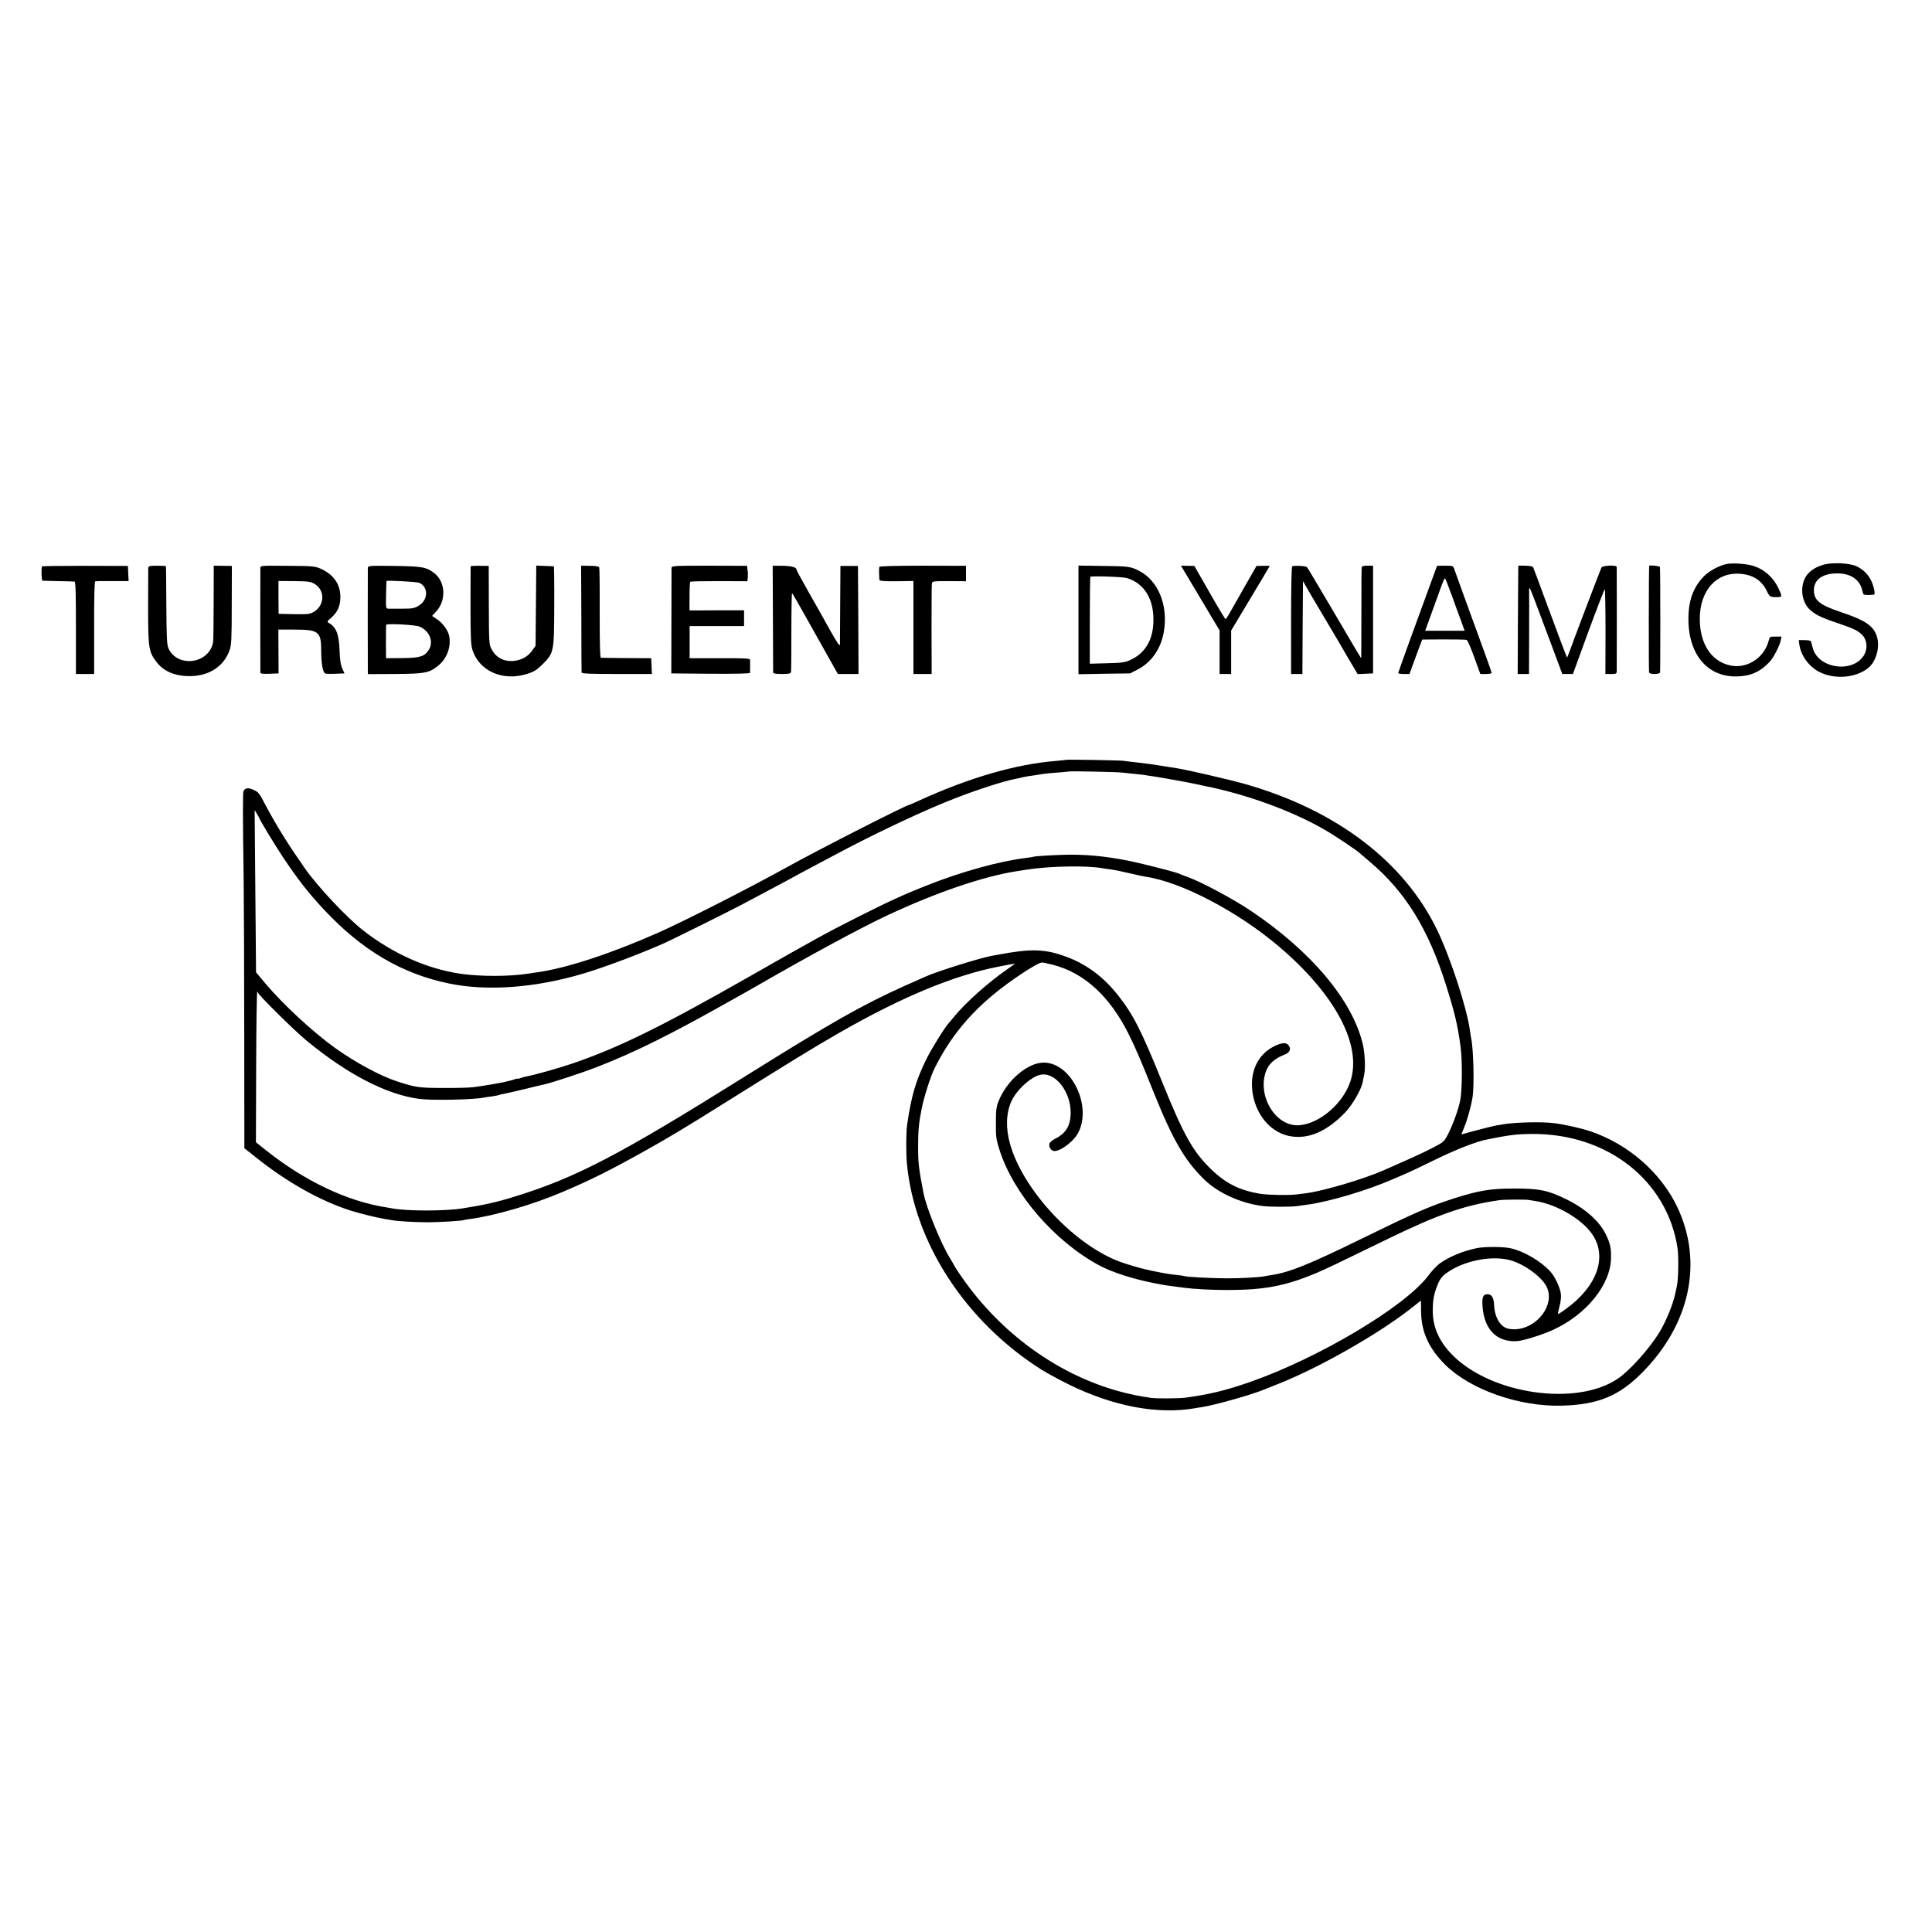
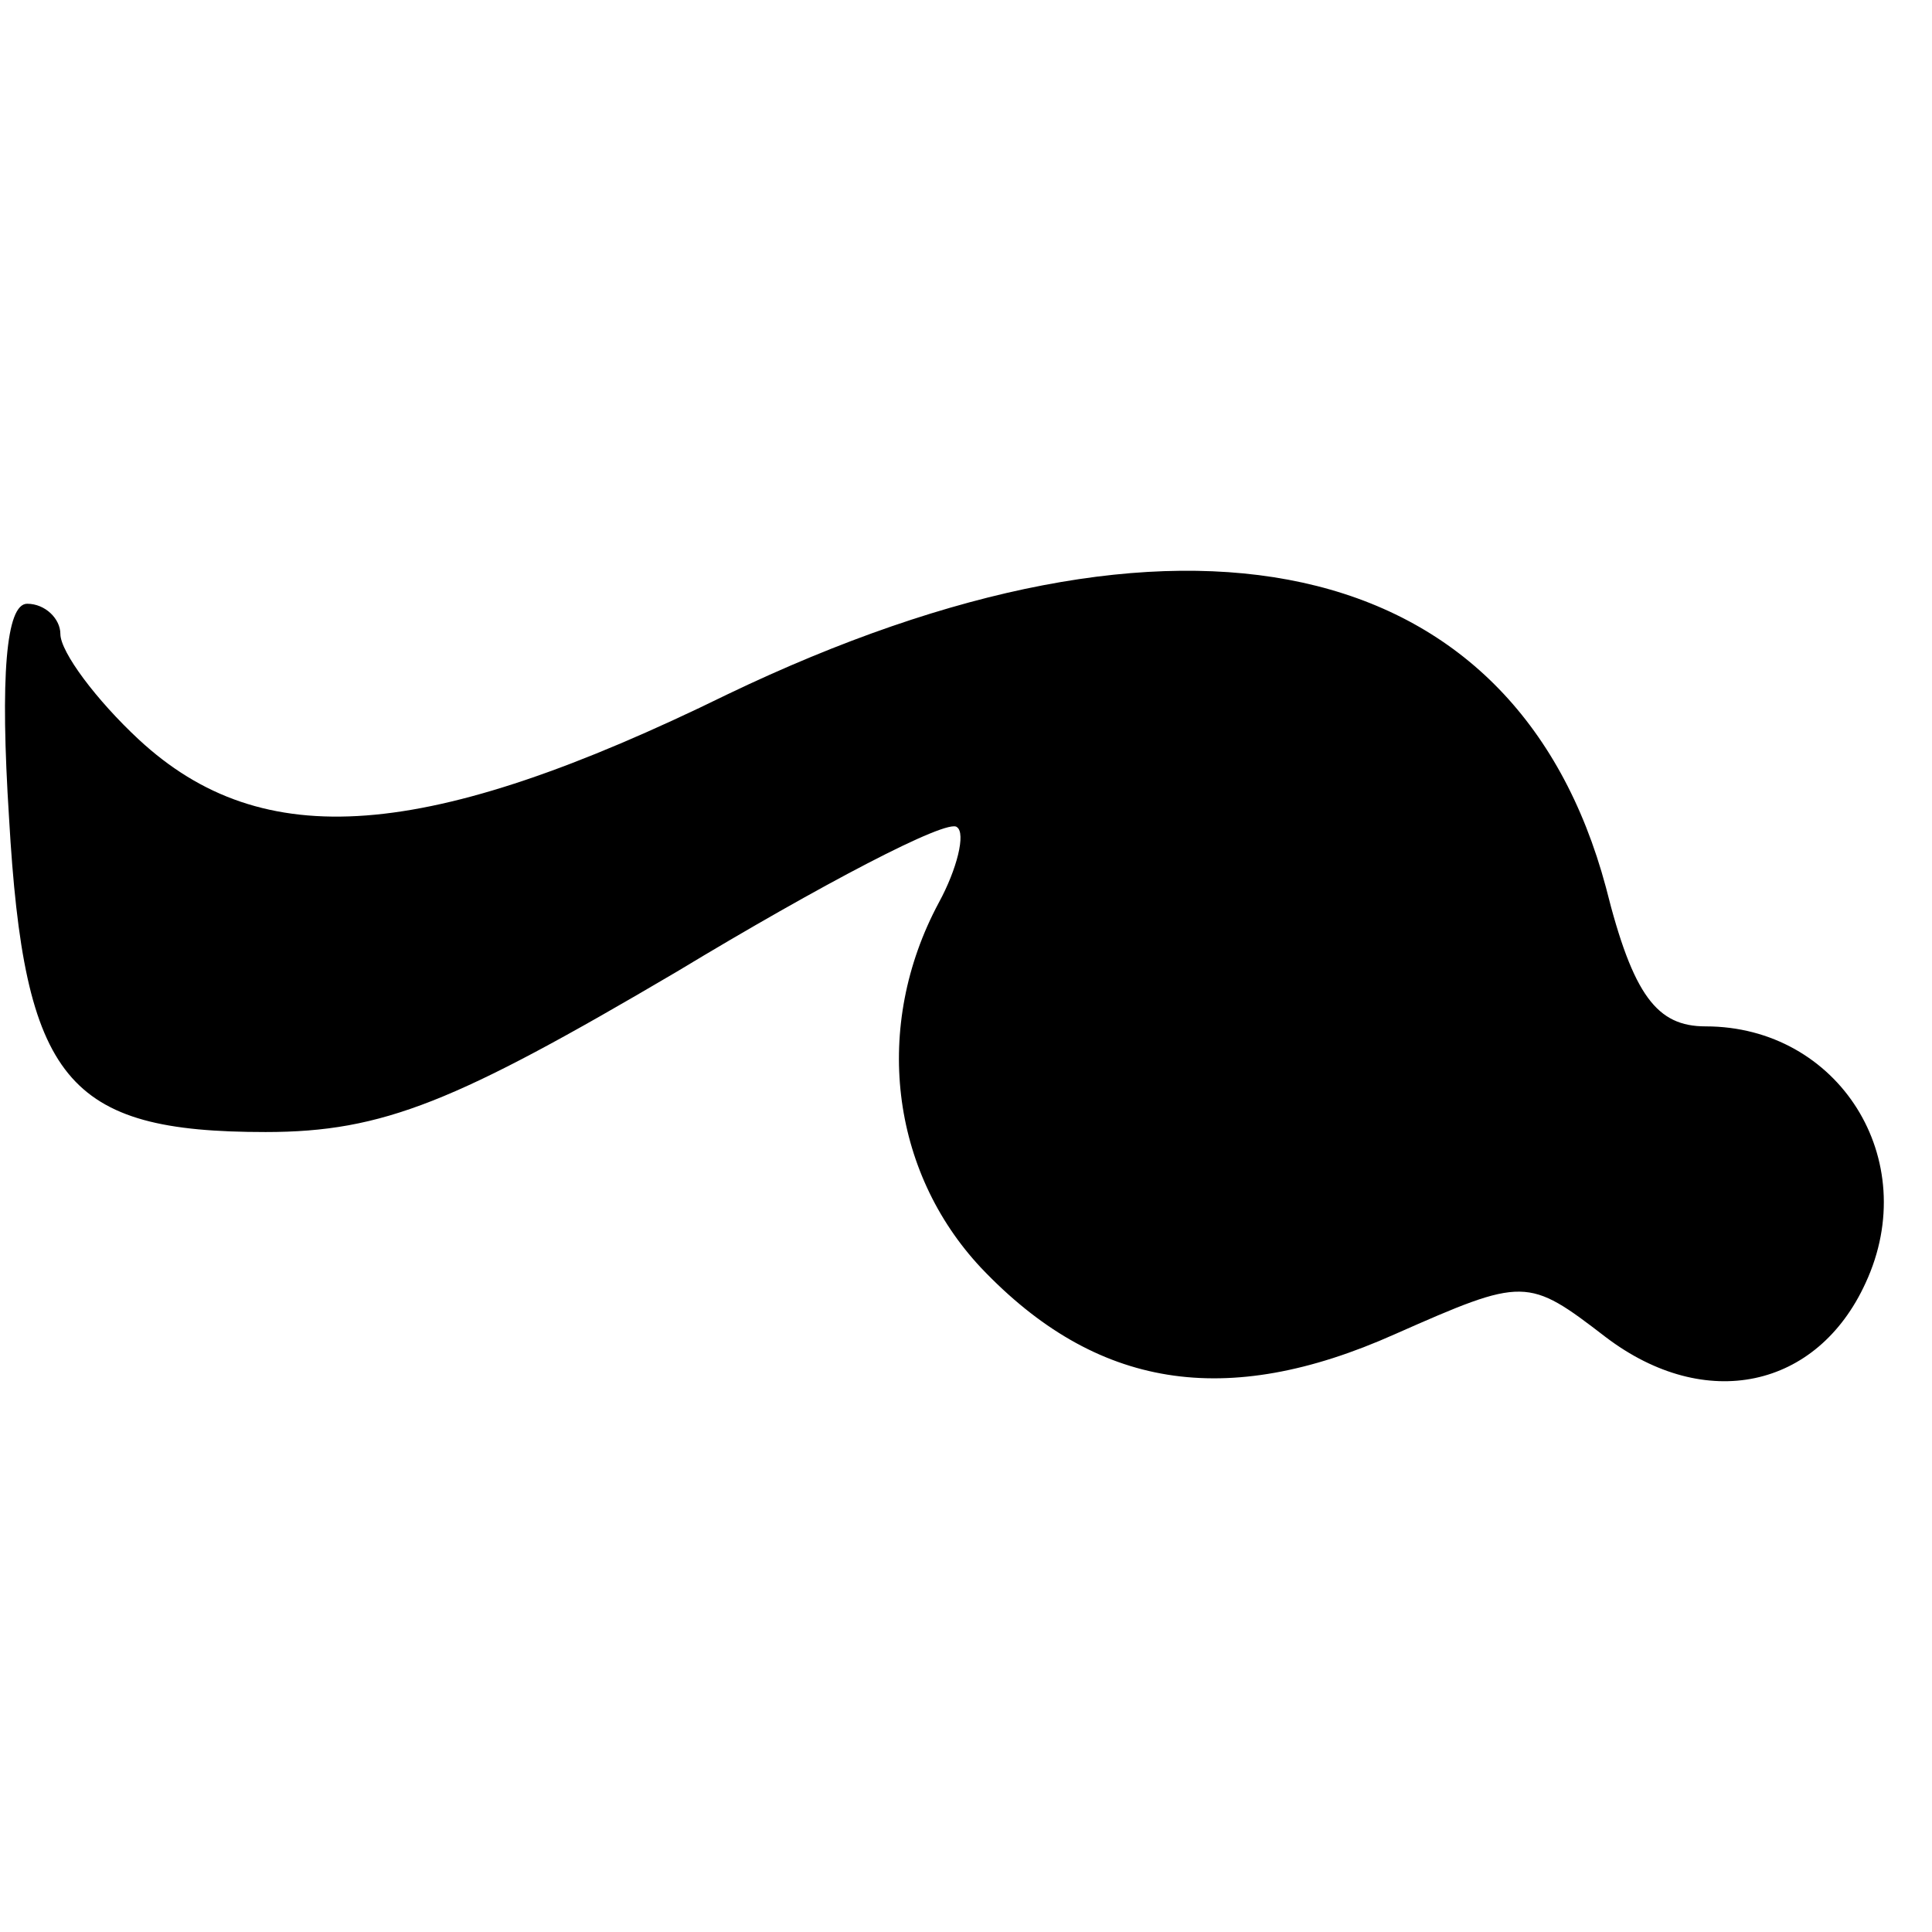
- <svg xmlns="http://www.w3.org/2000/svg" version="1.0" width="1654pt" height="1654pt" viewBox="0 0 1654 1654" preserveAspectRatio="xMidYMid meet">
-   <g transform="translate(0,1654) scale(0.1,-0.1)" fill="#000000" stroke="none">
-     <path d="M14780 11711 c-62 -13 -144 -57 -188 -100 -90 -90 -133 -198 -137 -346 -9 -318 156 -522 415 -516 118 3 198 38 281 126 32 34 84 134 94 183 l7 32 -51 0 c-50 0 -50 0 -60 -38 -40 -148 -190 -242 -333 -208 -160 37 -256 187 -256 398 0 240 140 399 340 386 115 -7 192 -57 236 -152 22 -45 27 -48 82 -48 49 0 50 2 15 77 -43 90 -118 159 -210 189 -56 19 -183 29 -235 17z" />
-     <path d="M15606 11704 c-56 -18 -91 -38 -124 -72 -73 -76 -71 -225 6 -305 42 -44 101 -74 234 -118 144 -49 183 -67 220 -104 49 -49 49 -138 1 -195 -112 -134 -378 -84 -423 80 -7 25 -14 51 -16 58 -2 7 -22 12 -54 12 l-51 0 6 -42 c14 -92 82 -185 169 -230 132 -68 319 -52 423 36 64 54 98 173 73 261 -26 94 -99 145 -308 214 -182 61 -231 100 -233 184 -3 93 73 149 201 148 118 0 196 -56 215 -154 2 -9 6 -21 9 -25 4 -7 49 -8 89 -3 13 2 2 62 -20 112 -26 59 -72 105 -131 132 -62 28 -215 34 -286 11z" />
-     <path d="M359 11691 c-7 -39 -3 -121 5 -122 6 -1 67 -3 136 -4 69 -1 131 -3 138 -4 9 -1 12 -87 12 -396 l0 -395 78 0 78 0 0 395 c-1 255 3 396 9 398 6 2 72 3 148 2 l138 0 -3 65 -3 65 -367 1 c-203 0 -368 -2 -369 -5z" />
-     <path d="M1269 11671 c0 -15 -1 -163 -1 -331 0 -346 5 -379 70 -465 57 -76 146 -118 260 -123 179 -8 316 75 368 223 15 43 18 94 18 385 l1 335 -77 1 -78 1 -1 -316 c0 -174 -2 -327 -5 -340 -34 -185 -305 -221 -382 -51 -13 29 -16 89 -18 365 -1 182 -2 333 -3 336 -1 4 -35 6 -76 6 -73 -1 -75 -2 -76 -26z" />
-     <path d="M2229 11677 c-1 -29 -1 -878 0 -895 1 -10 21 -12 79 -10 l77 3 -1 188 -1 187 134 0 c213 0 233 -16 233 -186 0 -107 14 -182 35 -190 7 -3 46 -4 88 -2 l76 3 -19 43 c-14 31 -20 73 -23 155 -5 139 -29 199 -94 235 -14 8 -12 14 21 42 57 50 80 103 80 180 0 107 -57 190 -164 239 -53 24 -62 25 -287 27 -232 2 -233 2 -234 -19z m466 -137 c92 -57 84 -189 -15 -242 -30 -16 -54 -18 -165 -16 l-130 3 -1 141 0 140 137 -1 c124 -2 140 -4 174 -25z" />
-     <path d="M3149 11676 c-1 -29 -1 -856 0 -884 l1 -23 232 1 c257 2 289 8 368 70 75 59 113 161 96 253 -9 49 -55 113 -105 146 l-42 28 36 39 c87 95 79 254 -18 328 -68 52 -104 58 -344 61 -221 3 -223 2 -224 -19z m439 -125 c81 -34 79 -148 -3 -196 -38 -23 -55 -26 -142 -26 -54 0 -107 0 -119 0 -20 1 -21 5 -19 119 2 64 3 117 4 118 8 7 259 -7 279 -15z m2 -375 c87 -36 125 -129 81 -199 -35 -57 -75 -70 -231 -71 l-135 -1 -1 140 c0 77 1 143 2 146 7 13 249 0 284 -15z" />
-     <path d="M4029 11691 c0 -3 -1 -152 -1 -331 0 -265 3 -336 15 -378 56 -187 262 -279 474 -210 56 18 79 33 129 82 96 96 98 104 99 504 1 182 -1 333 -4 334 -4 0 -38 2 -78 3 l-72 3 -3 -343 -3 -343 -30 -43 c-36 -50 -90 -80 -155 -87 -86 -8 -154 28 -192 101 -21 40 -22 54 -23 377 l-1 335 -77 1 c-42 1 -77 -1 -78 -5z" />
-     <path d="M4977 11246 c0 -248 1 -457 2 -463 1 -10 68 -13 301 -13 l301 0 -3 68 -3 67 -210 1 c-115 1 -215 2 -221 3 -7 1 -10 118 -10 381 1 210 -1 386 -4 393 -3 8 -31 13 -80 13 l-75 1 2 -451z" />
-     <path d="M5749 11678 c0 -10 -1 -217 -1 -460 l-1 -443 336 -3 c222 -1 337 1 338 8 0 5 1 30 1 55 0 25 -1 51 -1 58 -1 10 -56 13 -259 12 l-258 0 0 137 0 138 233 0 233 0 0 68 0 67 -233 0 -234 -1 0 121 c0 66 3 122 7 125 5 3 116 5 248 5 l240 -1 4 31 c1 16 1 46 -2 66 l-5 35 -322 1 c-307 0 -323 -1 -324 -19z" />
-     <path d="M6617 11246 c1 -248 2 -457 2 -463 1 -9 23 -13 75 -13 62 0 74 3 78 18 2 9 3 167 3 349 0 183 3 329 6 325 4 -4 56 -92 114 -197 59 -104 145 -259 192 -342 l86 -153 88 0 89 0 -2 463 -3 462 -75 0 -75 0 -2 -320 c-1 -176 -2 -333 -2 -350 -1 -23 -17 0 -85 120 -45 83 -129 230 -185 329 -55 98 -101 182 -101 186 0 23 -38 35 -119 36 l-86 1 2 -451z" />
-     <path d="M7527 11686 c-2 -9 -2 -75 2 -112 1 -8 46 -11 146 -10 l145 2 0 -398 0 -398 78 0 78 0 -1 378 c0 207 1 386 3 397 3 19 11 20 148 20 l144 -1 0 66 0 66 -370 1 c-257 0 -370 -4 -373 -11z" />
-     <path d="M9233 11233 l0 -465 221 4 221 3 64 33 c119 61 201 180 225 325 38 226 -49 438 -214 521 -70 36 -92 39 -311 41 l-206 3 0 -465z m415 358 c153 -47 235 -187 226 -385 -7 -153 -75 -262 -201 -318 -41 -19 -71 -23 -195 -26 l-148 -4 0 369 c0 203 2 372 5 375 9 9 279 0 313 -11z" />
-     <path d="M10129 11666 c10 -17 84 -142 165 -277 l147 -246 0 -187 0 -186 49 0 50 0 0 186 0 186 165 275 c91 151 165 276 165 277 0 2 -25 3 -56 2 l-57 -1 -83 -145 c-46 -80 -104 -182 -129 -227 -25 -46 -49 -83 -53 -83 -4 0 -66 102 -137 228 l-130 227 -57 1 -58 1 19 -31z" />
-     <path d="M11062 11691 c-5 -3 -9 -207 -9 -463 l0 -458 49 0 48 0 2 398 3 397 23 -40 c12 -22 32 -56 43 -75 67 -112 224 -378 234 -395 6 -11 46 -80 89 -153 l79 -133 66 3 66 3 0 461 0 461 -47 0 c-27 1 -48 -4 -50 -11 -2 -6 -4 -185 -3 -398 0 -213 -1 -386 -2 -384 -2 1 -105 175 -229 387 -124 211 -230 389 -235 394 -11 11 -113 15 -127 6z" />
-     <path d="M12277 11626 c-159 -433 -307 -841 -307 -848 0 -4 22 -8 49 -8 l48 0 28 78 c15 42 39 108 54 147 l27 70 185 1 c101 0 189 -1 195 -4 7 -2 36 -68 65 -148 l52 -144 49 0 c26 0 48 4 48 9 0 5 -25 78 -56 162 -76 210 -110 303 -189 519 -37 102 -71 197 -76 211 -9 25 -14 26 -78 26 l-68 -1 -26 -70z m150 -178 c28 -79 65 -180 82 -225 l30 -83 -169 0 -169 0 14 38 c7 20 32 89 55 152 23 63 54 148 68 188 14 39 29 72 32 72 3 0 28 -64 57 -142z" />
-     <path d="M12998 11697 c0 -1 -2 -210 -3 -464 l-2 -463 49 0 48 0 1 333 c1 182 0 350 0 372 -1 28 1 36 7 26 6 -7 70 -175 143 -372 l134 -359 45 0 46 0 133 365 c74 200 137 363 140 361 3 -2 6 -167 6 -365 l-1 -361 48 0 c43 0 48 2 49 23 1 28 1 878 0 893 -1 19 -120 14 -131 -5 -8 -16 -248 -645 -277 -729 -8 -24 -17 -42 -18 -40 -3 3 -91 235 -195 518 -39 107 -75 204 -80 215 -5 11 -10 27 -13 35 -3 11 -20 15 -65 17 -34 1 -63 1 -64 0z" />
-     <path d="M14119 11696 c-4 -4 -5 -903 -1 -913 2 -8 22 -13 47 -13 25 0 44 5 47 13 3 10 3 870 -1 903 -1 8 -86 18 -92 10z" />
-     <path d="M9128 10035 c-2 -1 -39 -5 -83 -9 -347 -27 -750 -144 -1188 -345 -37 -17 -69 -31 -72 -31 -23 0 -782 -386 -1055 -538 -335 -185 -869 -456 -1093 -556 -409 -181 -793 -307 -1045 -341 -20 -3 -50 -8 -67 -10 -164 -26 -412 -26 -585 -1 -289 43 -580 174 -834 373 -140 110 -389 376 -496 529 -144 206 -240 360 -330 529 -65 123 -64 122 -114 145 -40 18 -66 15 -81 -11 -7 -11 -7 -199 1 -764 2 -187 5 -780 5 -1317 l1 -978 102 -81 c261 -208 543 -367 801 -451 75 -24 236 -64 295 -73 25 -4 54 -9 65 -11 47 -9 199 -18 305 -18 106 0 298 12 310 19 3 1 28 6 55 9 211 28 539 124 790 231 242 103 406 185 695 346 188 104 378 218 680 408 590 369 762 475 993 608 534 306 982 493 1368 568 71 14 132 25 136 25 4 0 -27 -23 -68 -51 -162 -112 -357 -287 -456 -409 -15 -19 -33 -41 -40 -48 -33 -35 -147 -218 -191 -307 -92 -186 -131 -319 -167 -572 -8 -60 -9 -236 -1 -323 63 -680 503 -1354 1151 -1765 50 -31 158 -90 240 -130 380 -186 757 -256 1075 -201 14 3 42 7 62 10 110 17 429 107 533 151 17 7 73 29 125 50 345 137 846 422 1121 637 l94 74 1 -96 c2 -174 67 -316 210 -457 216 -211 629 -356 991 -347 314 8 494 82 695 286 408 414 520 944 298 1413 -141 297 -421 541 -745 650 -84 28 -222 59 -315 70 -102 13 -331 7 -430 -10 -14 -3 -41 -7 -60 -10 -29 -5 -201 -49 -277 -71 l-22 -6 25 63 c28 68 59 182 71 258 15 96 8 409 -12 501 -3 14 -8 45 -11 70 -26 191 -167 622 -279 855 -282 588 -866 1032 -1650 1254 -123 35 -498 122 -580 134 -16 3 -73 12 -125 20 -93 15 -125 19 -245 33 -33 4 -73 8 -90 11 -35 4 -482 12 -487 8z m477 -109 c17 -2 64 -7 105 -11 41 -4 84 -9 95 -11 11 -2 40 -7 65 -10 53 -7 330 -57 375 -68 6 -2 28 -6 50 -11 369 -72 762 -215 1043 -377 87 -50 273 -174 307 -205 12 -10 50 -43 85 -73 303 -257 499 -575 650 -1055 75 -238 100 -344 124 -527 16 -117 14 -373 -3 -458 -16 -80 -61 -204 -102 -285 -35 -69 -38 -71 -125 -117 -49 -26 -156 -77 -239 -113 -82 -37 -164 -73 -180 -80 -170 -76 -516 -179 -670 -200 -28 -3 -64 -8 -80 -10 -63 -9 -243 -6 -310 4 -187 30 -306 91 -442 226 -145 146 -223 286 -402 728 -181 447 -247 577 -376 742 -132 168 -285 280 -474 344 -168 58 -286 59 -561 7 -8 -2 -33 -6 -55 -10 -111 -22 -462 -132 -560 -176 -11 -5 -92 -41 -180 -80 -360 -162 -624 -311 -1355 -768 -1084 -678 -1454 -872 -1983 -1036 -151 -47 -266 -73 -447 -101 -149 -24 -472 -24 -597 -1 -10 2 -38 7 -63 11 -325 51 -687 222 -1012 479 l-97 77 2 644 c1 355 5 645 10 645 4 0 7 -4 7 -10 0 -16 309 -322 410 -405 353 -292 687 -465 970 -503 111 -14 467 -7 555 12 11 2 42 7 69 10 27 4 53 9 56 11 4 2 22 7 41 10 19 3 99 22 179 41 80 20 156 38 168 40 59 12 326 100 450 148 331 129 635 280 1172 583 19 11 55 31 80 45 25 14 61 34 80 45 472 273 939 526 1166 631 412 192 810 328 1094 373 36 5 76 12 90 14 198 31 519 37 656 11 10 -2 42 -7 69 -10 28 -4 97 -18 155 -32 58 -14 121 -27 140 -30 304 -45 787 -298 1139 -597 485 -412 715 -848 611 -1157 -63 -188 -262 -359 -435 -373 -197 -17 -360 239 -290 453 23 70 74 117 166 153 41 17 54 46 32 76 -19 28 -56 27 -118 -3 -126 -59 -199 -183 -197 -334 3 -214 137 -399 316 -437 161 -33 321 34 483 202 62 66 138 197 149 258 3 17 9 46 13 66 12 53 6 184 -12 260 -89 376 -444 798 -965 1146 -150 100 -422 245 -532 284 -36 12 -69 26 -75 29 -12 8 -201 58 -360 95 -201 46 -391 69 -575 68 -92 0 -300 -12 -309 -17 -3 -2 -31 -7 -61 -10 -228 -27 -558 -118 -852 -235 -213 -84 -335 -141 -603 -276 -269 -136 -368 -191 -910 -500 -763 -435 -1128 -614 -1525 -750 -118 -40 -324 -98 -395 -111 -14 -2 -36 -9 -50 -14 -14 -5 -25 -7 -25 -5 0 2 -11 0 -25 -5 -14 -5 -36 -12 -48 -14 -12 -3 -33 -7 -47 -11 -47 -10 -195 -35 -255 -42 -33 -5 -150 -8 -260 -7 -208 0 -234 4 -395 56 -142 46 -356 161 -528 284 -194 139 -446 372 -604 559 l-76 91 -6 694 -6 695 20 -33 c11 -18 20 -34 20 -36 0 -10 138 -238 201 -332 126 -189 219 -309 354 -453 325 -347 666 -548 1070 -631 329 -68 741 -37 1155 87 184 55 496 173 690 260 83 38 545 267 650 323 63 34 167 89 230 122 63 33 138 73 165 88 68 38 141 77 260 140 55 29 134 71 175 93 280 150 662 332 910 434 230 95 509 187 623 207 15 3 35 7 45 10 9 3 35 7 57 11 38 5 60 9 130 20 17 3 71 8 120 11 50 4 91 8 93 9 5 5 424 -4 457 -9z m-590 -1646 c268 -69 487 -270 649 -596 61 -124 100 -214 216 -504 163 -404 267 -582 435 -743 118 -113 316 -201 497 -222 64 -8 239 -8 288 -1 19 3 55 8 80 11 184 22 527 124 745 220 17 7 58 25 91 39 34 14 158 72 275 130 184 89 347 153 440 171 196 39 250 46 382 47 644 6 1158 -395 1248 -974 11 -73 8 -271 -5 -328 -3 -14 -8 -38 -12 -55 -17 -91 -79 -244 -137 -340 -83 -137 -253 -327 -354 -396 -353 -243 -1090 -137 -1423 205 -107 110 -161 229 -164 361 -1 90 7 146 34 217 27 74 49 100 118 142 150 91 364 127 512 87 121 -34 269 -142 311 -227 83 -172 -120 -398 -324 -360 -71 13 -121 95 -126 206 -3 61 -21 90 -56 90 -39 0 -48 -23 -43 -103 14 -198 120 -307 292 -299 51 2 222 55 314 98 285 131 491 387 494 614 2 81 -6 120 -38 189 -54 120 -175 230 -339 311 -158 79 -235 95 -450 95 -205 0 -301 -16 -519 -85 -211 -68 -337 -123 -806 -353 -434 -212 -599 -279 -754 -303 -21 -3 -48 -7 -59 -10 -52 -10 -205 -18 -327 -18 -131 1 -349 12 -360 19 -3 2 -33 6 -65 10 -33 3 -71 8 -85 11 -14 2 -38 7 -55 10 -16 3 -50 10 -75 15 -25 6 -53 12 -62 14 -42 9 -168 47 -216 65 -414 158 -863 659 -947 1056 -28 131 -13 258 40 347 51 86 153 175 225 194 130 36 273 -145 266 -336 -4 -102 -43 -165 -133 -210 -23 -11 -44 -30 -48 -40 -8 -26 9 -57 34 -64 44 -11 157 66 202 139 138 224 -40 614 -283 617 -138 2 -319 -152 -389 -330 -20 -50 -23 -76 -23 -188 -1 -119 2 -138 31 -230 119 -375 470 -781 853 -988 108 -58 284 -115 465 -151 106 -21 111 -21 265 -41 87 -11 236 -19 365 -19 320 0 502 35 765 146 90 38 152 68 612 292 432 210 655 288 953 331 44 6 229 8 260 1 11 -2 38 -6 60 -10 178 -30 389 -155 476 -282 132 -193 44 -445 -225 -640 -33 -24 -63 -44 -67 -44 -3 0 2 28 11 63 11 38 16 81 13 108 -6 54 -52 153 -92 195 -82 89 -228 174 -341 198 -63 14 -220 14 -285 1 -119 -24 -242 -75 -321 -133 -23 -17 -67 -63 -97 -104 -200 -265 -935 -703 -1527 -910 -208 -72 -346 -106 -555 -134 -53 -7 -252 -8 -295 -1 -14 3 -47 8 -75 12 -27 4 -93 18 -145 31 -508 126 -985 448 -1326 894 -54 70 -126 176 -137 200 -4 8 -18 33 -32 55 -79 127 -205 435 -229 562 -41 212 -46 255 -46 401 0 129 6 200 31 323 19 96 75 272 108 339 124 250 282 449 500 631 146 122 383 279 422 279 9 0 51 -9 94 -20z" />
+ <svg xmlns="http://www.w3.org/2000/svg" version="1.0" width="64pt" height="64pt" viewBox="0 0 64 64" preserveAspectRatio="xMidYMid meet">
+   <g transform="translate(0,64) scale(0.1,-0.1)" fill="#000000" stroke="none">
+     <path d="M241 410 c-100 -49 -154 -53 -195 -15 -14 13 -26 29 -26 35 0 5 -5 10 -11 10 -7 0 -9 -24 -6 -71 5 -87 19 -104 85 -104 39 0 63 10 136 53 48 29 90 51 93 48 3 -2 0 -14 -6 -25 -22 -41 -16 -89 14 -121 38 -40 81 -47 137 -22 43 19 44 19 70 -1 33 -25 70 -17 86 18 19 41 -9 85 -53 85 -16 0 -24 10 -33 46 -30 112 -141 136 -291 64z" />
  </g>
</svg>
